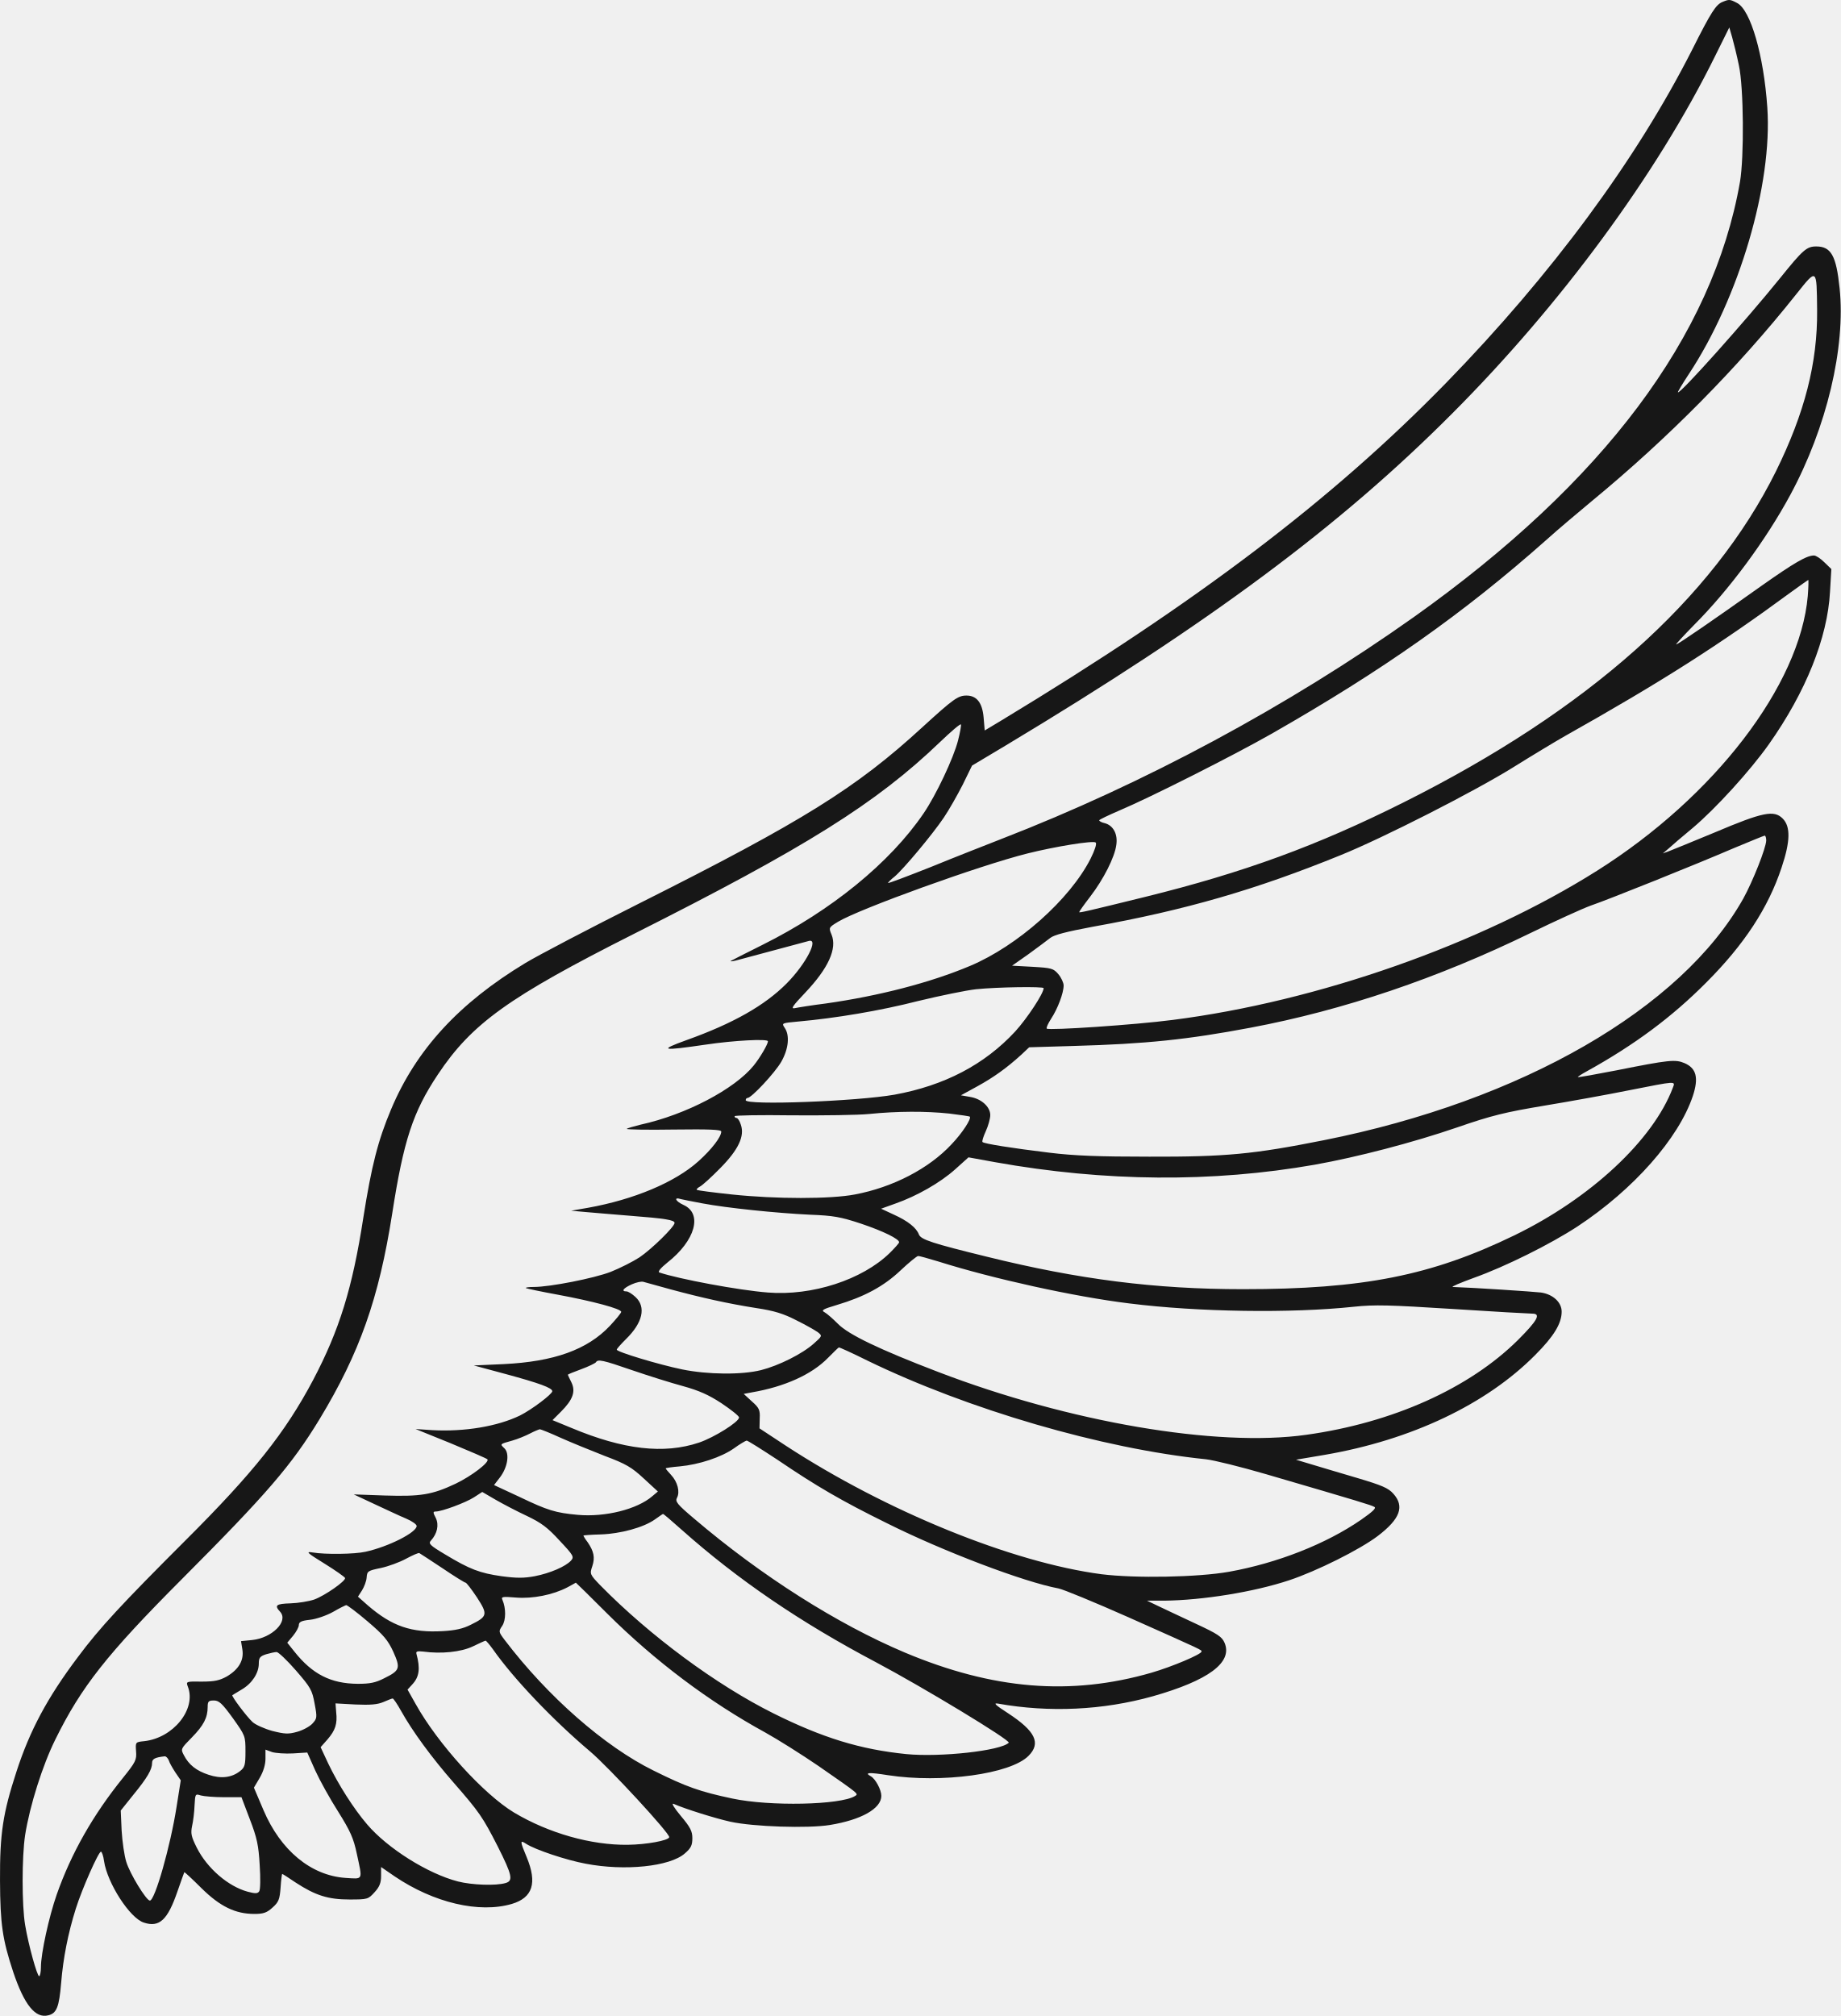
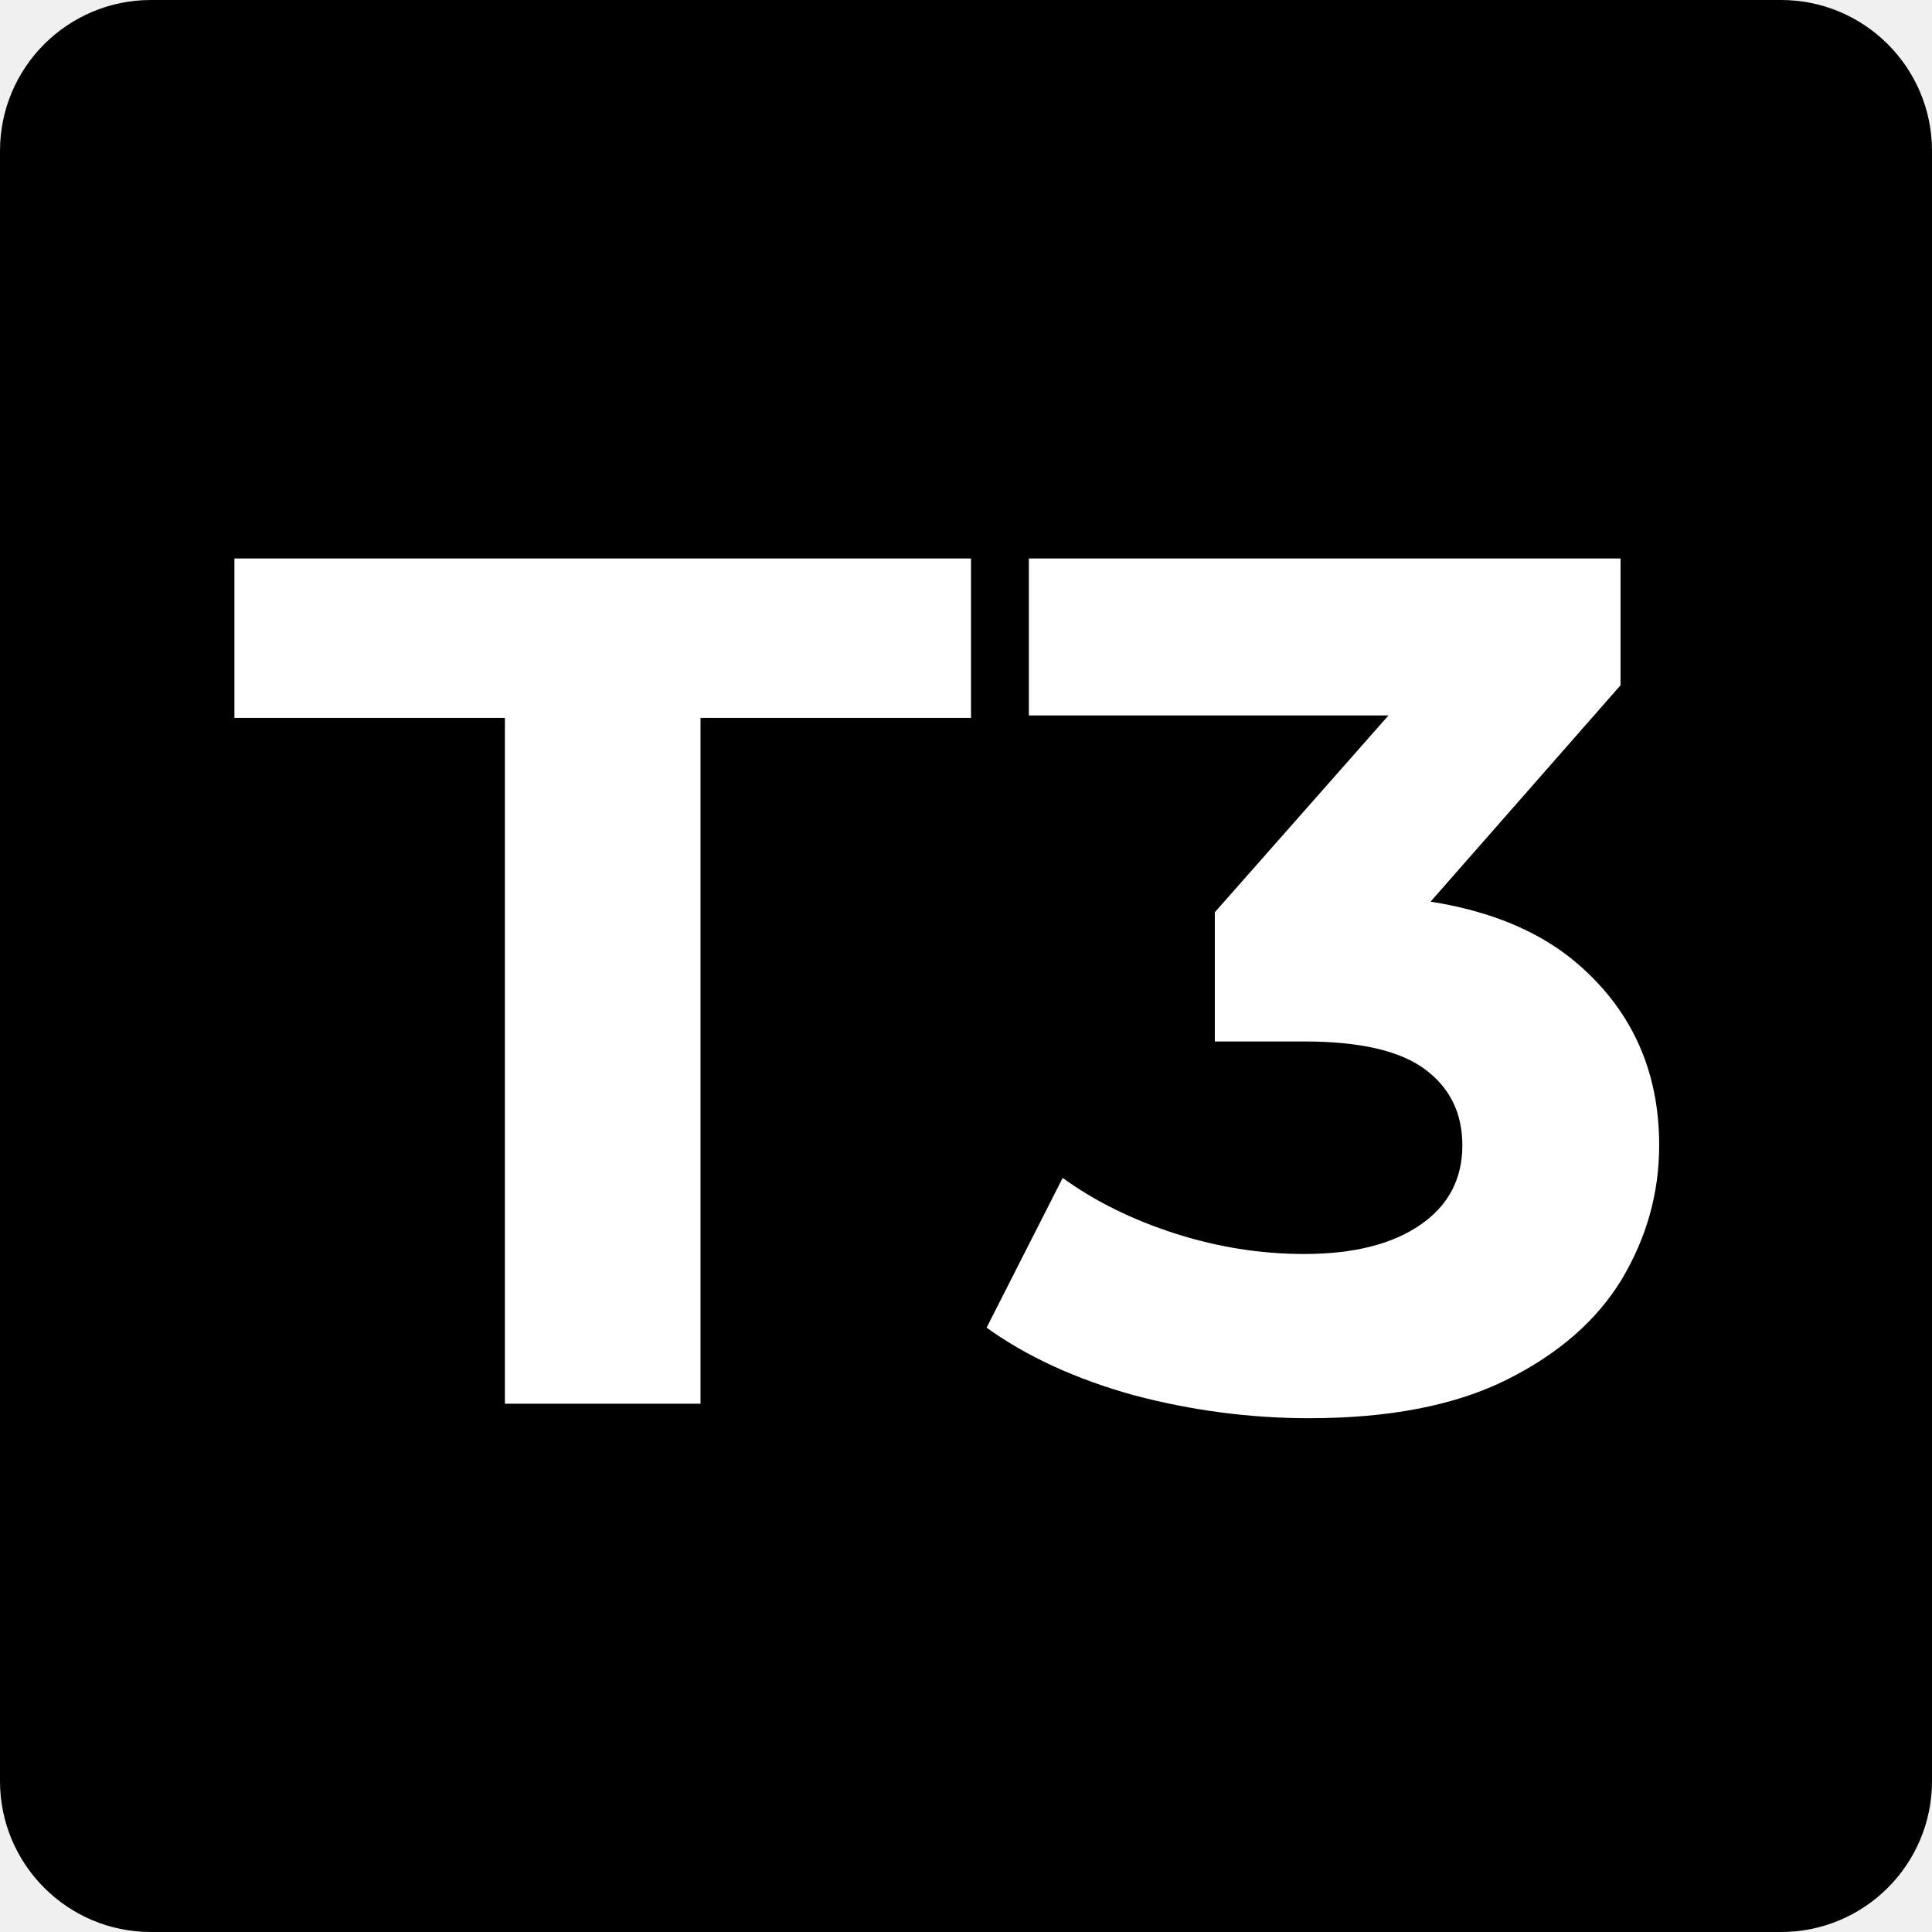
- <svg xmlns="http://www.w3.org/2000/svg" width="1104" height="1209" viewBox="0 0 1104 1209" fill="none">
-   <path d="M1033.07 1.128C1029.07 2.728 1026.27 6.994 1014.81 29.794C981.34 95.794 930.807 164.328 867.207 229.661C799.073 299.528 718.273 360.861 600.54 432.061L590.54 438.061L589.873 430.194C589.073 421.394 585.74 417.128 579.607 417.128C574.54 417.128 571.74 419.128 553.207 436.061C513.607 472.461 481.607 492.461 383.873 541.528C353.873 556.594 322.807 572.861 315.073 577.528C275.34 601.528 249.607 629.394 234.54 665.261C226.673 683.928 222.807 699.128 217.873 730.328C211.34 772.594 203.473 797.794 187.74 827.661C171.073 859.128 152.007 883.128 111.207 923.794C73.207 961.794 59.74 976.194 46.673 993.794C28.407 1018.06 17.873 1037.79 9.873 1062.46C1.74 1087.39 -0.127 1099.53 0.007 1127.79C0.14 1154.06 1.473 1162.99 7.873 1182.46C14.54 1202.33 21.206 1210.59 28.94 1208.59C34.007 1207.39 35.473 1203.53 36.673 1189.13C37.873 1174.33 40.806 1159.39 45.473 1144.59C49.206 1132.73 59.073 1110.46 60.54 1110.46C61.073 1110.46 62.007 1112.99 62.407 1116.19C64.406 1129.39 77.873 1150.33 86.273 1152.99C95.606 1156.06 100.54 1151.39 106.407 1134.33C108.54 1128.19 110.407 1122.99 110.54 1122.73C110.673 1122.59 115.34 1126.86 120.807 1132.33C132.007 1143.39 141.207 1147.79 152.54 1147.79C157.873 1147.79 160.007 1147.13 163.473 1143.93C167.073 1140.73 167.74 1139.13 168.273 1131.93C168.54 1127.53 169.073 1123.79 169.207 1123.79C169.473 1123.79 173.073 1126.06 177.34 1128.99C189.207 1136.73 196.807 1139.13 209.607 1139.13C220.54 1139.13 220.807 1138.99 224.673 1134.73C227.607 1131.53 228.54 1129.13 228.54 1124.99V1119.66L236.673 1125.26C260.14 1141.13 287.34 1147.53 306.94 1141.79C319.473 1138.06 322.273 1129.26 315.873 1113.79C311.74 1103.93 311.74 1103.26 315.607 1105.79C320.94 1109.26 339.607 1115.53 351.207 1117.66C374.54 1122.19 401.74 1119.39 410.673 1111.53C414.407 1108.33 415.207 1106.59 415.207 1102.33C415.207 1098.19 414.007 1095.79 408.273 1088.99C404.273 1084.19 402.407 1081.13 404.007 1081.79C410.94 1084.86 428.94 1090.46 437.873 1092.46C451.74 1095.53 484.54 1096.59 497.607 1094.46C516.54 1091.39 528.54 1084.59 528.54 1076.99C528.54 1073.39 525.073 1066.86 522.273 1065.26C518.14 1062.99 520.94 1062.73 532.54 1064.59C564.673 1069.53 606.007 1063.93 616.807 1052.99C624.407 1045.39 620.94 1038.19 604.673 1027.53C596.807 1022.46 595.473 1021.13 598.54 1021.66C629.207 1027.13 661.34 1025.66 691.34 1017.26C724.673 1007.79 739.34 996.994 734.407 985.261C732.807 981.528 730.407 979.928 716.94 973.661C708.273 969.661 698.273 964.861 694.54 963.128L687.873 959.928H698.273C721.207 959.661 752.007 954.728 773.207 947.661C789.607 942.194 815.34 929.394 826.273 921.128C839.74 910.861 842.407 903.394 835.607 895.794C832.54 892.328 828.673 890.728 813.873 886.328C804.007 883.394 791.74 879.794 786.54 878.194L777.207 875.394L794.54 872.461C846.407 863.528 891.34 842.194 920.673 812.594C931.873 801.394 936.54 793.661 936.54 786.594C936.54 780.994 931.34 776.194 924.14 775.128C919.74 774.594 883.607 772.194 871.207 771.794C870.14 771.661 875.873 769.261 883.873 766.328C902.94 759.528 929.873 746.061 946.007 735.528C979.607 713.394 1006.67 682.728 1015.21 657.261C1018.81 646.328 1017.34 640.594 1010.14 637.528C1004.67 635.261 1001.21 635.528 969.207 641.928C956.807 644.328 946.54 646.194 946.273 645.928C946.007 645.794 948.407 644.194 951.607 642.461C980.273 626.594 1002.67 609.928 1023.21 589.261C1046.01 566.461 1060.41 544.461 1068.41 520.328C1073.74 504.461 1073.87 495.661 1069.07 490.861C1063.87 485.661 1057.21 486.994 1028.54 499.128C1014.94 504.728 1002.41 509.928 1000.54 510.594L997.207 511.794L1000.67 508.861C1002.54 507.128 1009.07 501.528 1015.21 496.461C1028.81 484.994 1049.61 462.194 1060.81 446.328C1082.94 414.994 1096.01 382.461 1097.47 354.861L1098.27 341.261L1094.14 337.261C1091.87 334.994 1089.07 333.128 1087.87 333.128C1083.47 333.128 1076.14 337.394 1056.27 351.394C1028.54 371.128 1006.27 386.461 1005.21 386.461C1004.81 386.461 1009.61 381.261 1015.87 374.861C1037.07 353.661 1059.07 323.794 1073.61 296.861C1095.47 256.461 1106.94 208.328 1103.21 172.728C1101.21 153.394 1098.14 147.794 1089.21 147.794C1083.47 147.794 1081.21 149.794 1067.47 166.861C1046.54 192.728 1007.47 236.461 1006.27 235.261C1006.01 235.128 1008.94 230.194 1012.81 224.328C1042.94 178.728 1063.07 110.461 1059.87 64.461C1057.74 33.261 1049.87 5.928 1041.74 1.794C1037.47 -0.472 1036.94 -0.472 1033.07 1.128ZM1042.81 39.127C1045.74 52.461 1046.01 94.194 1043.47 109.128C1027.21 201.661 961.74 289.128 847.873 370.061C772.673 423.394 686.273 469.928 600.54 503.128C591.34 506.728 572.273 514.194 558.273 519.928C544.14 525.528 532.54 529.928 532.54 529.528C532.54 529.261 534.273 527.394 536.54 525.661C541.873 521.128 559.073 500.594 566.007 490.328C569.073 485.794 574.14 476.861 577.34 470.594L582.94 459.128L602.807 447.261C725.607 373.528 803.74 315.394 870.94 247.928C936.007 182.728 993.607 104.461 1028.54 33.661L1037.07 16.461L1038.81 22.461C1039.74 25.794 1041.61 33.261 1042.81 39.127ZM1089.74 186.061C1090.01 217.661 1082.27 247.661 1065.07 282.594C1026.94 359.394 952.14 425.928 841.873 481.128C790.007 507.128 745.873 523.261 687.073 537.794C651.873 546.461 647.207 547.528 647.207 546.994C647.207 546.594 650.14 542.461 653.74 537.794C661.74 527.394 668.54 514.061 669.473 506.594C670.407 500.194 667.607 494.994 662.54 493.661C660.673 493.261 659.207 492.461 659.207 491.928C659.207 491.528 664.807 488.861 671.607 485.928C689.34 478.461 739.34 453.261 762.54 440.061C829.34 401.928 877.607 367.928 927.34 323.794C934.273 317.528 946.673 307.128 954.673 300.461C1000.14 262.994 1042.01 220.728 1077.21 176.461C1089.74 160.728 1089.47 160.594 1089.74 186.061ZM1084.14 357.394C1079.47 410.994 1028.01 477.928 957.74 522.194C887.74 566.328 790.14 600.594 703.207 611.661C680.807 614.594 629.073 618.061 627.74 616.861C627.34 616.328 628.54 613.794 630.407 610.861C634.273 604.994 637.873 595.528 637.873 590.994C637.873 589.394 636.407 586.194 634.673 584.194C631.74 580.728 630.54 580.461 619.207 579.794L606.94 579.128L616.807 572.194C622.14 568.328 628.007 563.928 629.873 562.461C632.273 560.594 639.607 558.728 655.207 555.794C710.94 545.794 753.207 533.528 804.273 512.728C829.873 502.328 884.007 474.728 907.207 460.328C918.54 453.261 932.673 444.728 938.54 441.394C996.407 408.861 1031.47 386.461 1073.87 355.261C1079.34 351.261 1084.14 347.928 1084.41 347.794C1084.67 347.794 1084.54 352.194 1084.14 357.394ZM574.54 444.061C571.873 454.594 561.34 476.861 553.873 487.794C533.74 517.394 498.54 546.061 457.34 566.594C447.207 571.661 438.54 576.061 438.14 576.328C437.873 576.728 439.873 576.461 442.673 575.661C447.74 574.328 480.273 565.528 484.94 564.328C491.34 562.461 483.473 577.928 471.873 589.661C458.673 602.994 439.607 613.794 411.607 623.794C394.673 629.928 396.807 630.328 423.207 626.461C440.14 623.928 460.54 622.861 460.54 624.461C460.54 626.194 455.873 634.194 452.007 638.994C440.54 653.128 411.473 668.461 384.14 674.461C379.873 675.528 376.14 676.594 375.873 676.994C375.74 677.394 388.273 677.661 404.007 677.394C425.34 677.128 432.54 677.394 432.54 678.594C432.54 681.794 426.807 689.261 418.94 696.328C404.94 708.994 380.14 719.394 352.54 724.328L342.54 726.061L351.207 726.861C356.007 727.261 368.14 728.328 378.273 729.128C399.073 730.728 404.54 731.661 404.54 733.394C404.54 735.661 390.807 749.128 383.473 754.061C379.34 756.728 371.607 760.594 366.273 762.728C356.273 766.594 329.873 771.794 320.14 771.794C317.207 771.794 315.073 772.061 315.34 772.461C315.74 772.728 324.407 774.594 334.673 776.461C355.473 780.328 372.54 784.861 372.54 786.728C372.54 787.394 369.473 791.128 365.74 795.128C352.273 809.394 332.273 816.594 302.007 818.061L284.14 818.861L302.94 823.928C323.607 829.528 331.207 832.328 331.207 834.328C331.207 836.061 318.807 845.394 311.873 848.861C298.407 855.394 278.673 858.728 259.207 857.661L249.207 856.994L270.273 865.528C281.873 870.328 291.74 874.594 292.273 875.128C293.873 876.728 282.94 885.128 273.207 889.794C259.073 896.461 252.14 897.528 230.807 896.861L212.14 896.194L224.673 902.061C231.607 905.261 240.007 909.261 243.607 910.728C247.073 912.194 249.873 914.194 249.873 915.128C249.873 918.994 233.073 927.528 219.207 930.594C212.673 932.061 195.073 932.328 187.34 930.994C183.207 930.328 184.14 931.261 194.54 937.661C201.207 941.794 206.673 945.661 206.94 946.328C207.473 948.061 194.94 956.861 188.407 959.261C185.207 960.328 178.807 961.394 174.273 961.528C165.473 961.794 164.407 962.728 168.007 966.594C173.207 972.328 163.073 982.328 151.207 983.528L144.54 984.194L145.34 989.128C146.407 995.661 143.207 1001.13 136.007 1005.39C131.607 1007.79 128.673 1008.46 121.073 1008.46C111.607 1008.33 111.473 1008.33 112.673 1011.53C117.873 1024.99 103.873 1042.33 86.406 1044.19C81.207 1044.73 81.207 1044.73 81.606 1050.33C82.007 1055.39 81.34 1056.73 73.74 1066.19C55.74 1088.46 42.673 1111.53 34.007 1136.19C29.34 1149.53 24.54 1171.53 24.54 1179.66C24.54 1182.73 24.006 1185.13 23.473 1185.13C22.273 1185.13 17.073 1166.46 15.073 1154.46C13.073 1142.73 13.073 1113.53 15.073 1100.46C17.873 1082.86 25.473 1058.73 33.206 1043.13C48.806 1011.53 64.007 992.194 108.94 947.128C160.14 895.794 174.807 878.728 191.607 851.128C215.74 811.261 227.207 778.728 235.207 727.794C242.007 684.061 247.607 666.861 262.54 644.461C282.94 613.794 305.073 597.928 379.873 560.194C483.473 508.061 525.34 481.794 563.607 445.128C570.273 438.728 576.007 433.794 576.273 434.461C576.54 434.994 575.74 439.394 574.54 444.061ZM1059.21 504.061C1059.07 508.594 1051.21 528.461 1045.47 538.861C1008.41 604.861 912.54 660.194 793.873 683.794C751.74 692.194 735.073 693.794 689.207 693.661C659.073 693.661 644.273 693.128 629.207 691.261C607.34 688.594 590.14 685.928 589.207 684.861C588.807 684.461 589.74 681.528 591.207 678.328C592.673 675.128 593.873 670.728 593.873 668.728C593.873 663.794 588.54 658.861 581.607 657.794L576.273 656.861L586.007 651.528C595.74 646.194 603.607 640.594 612.54 632.461L617.207 628.061L643.873 627.261C687.34 626.061 712.407 623.394 749.873 616.328C805.873 605.794 862.407 586.594 917.873 559.528C932.94 552.194 949.073 544.861 953.873 543.128C964.807 539.394 1016.94 518.461 1039.87 508.594C1049.47 504.594 1057.61 501.261 1058.27 501.128C1058.81 501.128 1059.21 502.461 1059.21 504.061ZM654.007 514.994C641.607 539.394 610.273 567.261 581.74 579.261C558.007 589.261 527.207 597.261 495.207 601.794C486.807 602.861 478.407 604.194 476.673 604.594C474.007 605.128 475.34 603.261 482.94 595.261C496.807 580.594 502.14 568.861 498.673 560.461C496.94 556.328 496.94 556.194 502.673 552.728C515.607 544.994 587.073 519.128 616.273 511.794C632.807 507.661 655.74 503.928 657.073 505.261C657.873 505.928 656.54 509.928 654.007 514.994ZM625.873 592.594C625.873 595.794 615.873 610.861 608.807 618.594C590.407 638.461 566.407 650.994 536.54 656.461C514.007 660.461 447.207 662.994 447.207 659.794C447.207 658.994 447.74 658.461 448.273 658.461C450.673 658.461 464.807 643.261 468.54 636.728C472.94 628.994 473.74 620.861 470.54 616.328C468.673 613.528 468.807 613.528 478.94 612.594C501.073 610.594 527.607 606.194 550.54 600.328C563.74 597.128 579.34 593.928 585.207 593.261C598.007 591.928 625.873 591.528 625.873 592.594ZM1003.21 652.328C991.34 683.794 953.74 718.728 908.14 740.861C858.407 764.994 817.473 773.128 745.34 773.128C692.673 773.128 646.807 767.261 591.873 753.661C559.207 745.661 552.273 743.394 551.073 740.328C549.607 736.328 544.407 732.194 536.14 728.461L528.407 724.861L536.94 721.794C549.873 717.261 563.873 709.261 572.807 701.261L580.807 694.061L596.94 696.994C662.54 708.728 727.073 709.261 788.54 698.461C813.873 693.928 847.207 685.261 873.607 676.194C894.807 668.861 902.673 666.994 926.54 662.994C941.873 660.461 964.673 656.328 977.207 653.794C1005.61 648.194 1004.81 648.194 1003.21 652.328ZM569.207 667.794C575.74 668.594 581.34 669.394 581.607 669.661C582.673 670.861 577.073 679.528 570.673 686.194C557.073 700.861 535.34 712.061 512.673 716.328C498.14 719.128 465.473 719.128 438.94 716.328C427.74 715.128 418.273 713.928 417.873 713.528C417.473 713.261 418.407 712.328 419.873 711.528C421.34 710.728 426.807 705.794 432.007 700.461C442.94 689.394 446.673 681.261 444.273 674.461C443.607 672.194 442.407 670.461 441.74 670.461C441.073 670.461 440.54 670.061 440.54 669.394C440.54 668.861 456.007 668.594 474.807 668.861C493.74 668.994 514.673 668.728 521.207 668.061C538.273 666.328 555.34 666.328 569.207 667.794ZM421.207 721.661C436.007 724.461 466.007 727.528 485.74 728.461C499.873 728.994 504.14 729.794 516.273 733.794C529.74 738.328 539.207 742.994 539.207 744.994C539.207 745.528 536.673 748.328 533.607 751.394C517.073 767.528 486.94 777.261 460.54 775.128C443.073 773.794 406.94 766.994 395.473 763.128C394.273 762.728 396.14 760.461 400.273 757.128C417.073 743.928 421.473 727.794 409.873 722.594C404.94 720.328 403.873 717.661 408.407 719.128C409.607 719.394 415.34 720.594 421.207 721.661ZM562.54 756.461C595.473 766.861 644.407 777.661 677.207 781.661C718.407 786.861 774.407 787.661 811.873 783.661C824.407 782.328 833.207 782.594 871.207 784.994C895.74 786.594 917.207 787.794 918.94 787.794C924.273 787.794 922.14 791.794 910.273 803.661C881.073 832.594 835.073 853.261 783.34 860.461C729.74 868.061 641.073 852.861 562.54 822.728C527.34 809.261 508.807 800.328 502.54 793.928C499.607 790.994 496.007 787.794 494.54 786.994C492.273 785.794 493.34 785.128 501.873 782.594C518.407 777.661 530.007 771.394 540.007 761.928C545.073 757.128 549.873 753.261 550.54 753.261C551.34 753.128 556.673 754.728 562.54 756.461ZM402.273 773.261C421.073 778.328 436.673 781.794 453.607 784.461C464.273 786.061 469.873 787.794 477.607 791.794C483.34 794.594 489.073 797.928 490.54 798.994C493.207 801.128 493.073 801.261 488.14 805.661C481.207 811.928 466.94 818.994 456.407 821.661C444.673 824.594 424.273 824.328 409.207 821.261C394.94 818.328 369.873 810.728 369.873 809.394C369.873 808.861 372.407 806.061 375.34 803.128C385.473 793.261 387.607 783.794 381.073 777.794C379.073 775.928 376.673 774.461 375.74 774.461C372.273 774.461 373.873 772.461 378.94 770.194C381.607 768.994 384.807 768.328 385.873 768.728C386.94 768.994 394.407 771.128 402.273 773.261ZM520.14 815.928C580.54 845.261 660.807 868.728 723.207 875.128C728.007 875.661 744.14 879.661 759.207 884.061C816.273 900.728 822.273 902.594 824.14 903.661C825.607 904.328 823.34 906.461 816.273 911.394C795.207 925.928 766.007 937.394 737.073 942.594C718.273 945.928 680.807 946.594 660.54 944.061C606.94 936.994 531.607 906.328 471.473 867.128L455.473 856.594L455.607 850.728C455.873 845.661 455.34 844.328 450.94 840.461L446.007 835.928L450.94 834.994C470.407 831.661 486.807 824.328 496.54 814.328C499.873 810.994 502.807 808.061 503.073 808.061C503.34 807.928 511.073 811.394 520.14 815.928ZM379.34 821.794C389.073 825.128 402.673 829.394 409.607 831.261C419.207 833.928 424.94 836.461 432.673 841.528C438.407 845.394 443.207 849.128 443.207 850.061C443.207 852.728 428.273 862.061 419.207 865.128C398.14 872.194 373.873 869.394 342.673 856.328L331.34 851.661L336.407 846.594C343.607 839.394 345.34 834.461 342.673 828.994C341.473 826.594 340.54 824.594 340.54 824.461C340.54 824.194 344.14 822.728 348.54 821.128C352.94 819.528 356.94 817.528 357.34 816.994C358.54 814.994 361.207 815.528 379.34 821.794ZM336.407 862.328C342.673 865.128 354.54 869.928 362.673 873.128C375.473 877.928 378.807 879.928 386.007 886.594L394.54 894.461L391.207 897.261C382.14 905.128 362.94 909.928 346.54 908.461C333.207 907.261 328.407 905.794 311.473 897.661L296.273 890.594L299.873 885.928C304.407 879.928 305.74 871.794 302.54 868.594C299.74 865.928 299.607 866.061 307.207 863.928C310.54 862.994 315.34 860.994 317.873 859.661C320.407 858.328 323.073 857.261 323.74 857.128C324.273 857.128 330.007 859.394 336.407 862.328ZM466.407 875.528C489.607 891.261 504.673 900.061 532.007 913.528C565.607 930.328 614.007 948.728 634.807 952.594C637.607 953.128 656.407 960.861 676.54 969.794C722.94 990.461 720.54 989.394 720.54 990.461C720.54 992.061 702.94 999.528 690.54 1003.13C642.007 1017.13 595.473 1013.26 542.54 990.994C502.14 973.928 456.673 945.128 416.273 910.728C406.007 902.061 404.807 900.461 406.007 898.194C407.873 894.728 406.407 888.728 402.407 884.461C400.673 882.594 399.207 880.861 399.207 880.594C399.207 880.328 402.94 879.794 407.607 879.394C419.207 878.328 432.54 873.928 440.14 868.594C443.607 866.061 447.073 864.061 447.74 863.928C448.273 863.794 456.673 869.128 466.407 875.528ZM316.007 909.128C324.673 913.261 328.407 916.061 335.607 923.928C344.007 932.861 344.407 933.661 342.407 935.928C339.207 939.394 330.14 943.394 320.673 945.261C314.14 946.461 309.873 946.461 300.807 945.261C287.74 943.394 281.74 941.128 266.94 932.194C257.74 926.728 256.807 925.661 258.407 923.928C262.273 919.661 263.34 914.461 261.34 910.328C259.607 906.994 259.607 906.461 261.34 906.461C264.94 906.461 279.34 901.128 284.273 897.928L289.207 894.728L297.207 899.394C301.607 901.928 310.007 906.328 316.007 909.128ZM408.94 917.528C442.54 947.394 479.873 972.861 525.34 996.861C553.473 1011.79 606.407 1043.79 604.94 1045.13C600.14 1049.93 564.007 1053.93 543.473 1051.93C515.873 1049.13 493.34 1042.19 463.873 1027.53C429.607 1010.46 389.74 980.994 360.007 950.728C353.74 944.194 353.607 943.928 355.207 939.261C356.94 934.061 356.14 930.328 352.407 924.861C350.94 922.994 349.873 921.128 349.873 920.861C349.873 920.728 354.54 920.328 360.273 920.194C372.14 919.794 385.873 916.061 392.673 911.261C395.207 909.528 397.34 907.928 397.607 907.928C397.873 907.794 402.94 912.194 408.94 917.528ZM265.34 940.461C272.407 945.261 278.673 949.128 279.207 949.128C279.74 949.128 282.807 953.128 286.007 957.928C292.673 968.194 292.407 969.394 282.407 974.328C277.74 976.728 272.94 977.794 265.473 978.194C246.673 979.261 235.073 975.261 220.54 962.728L214.673 957.528L217.073 953.794C218.407 951.661 219.74 948.194 219.873 946.061C220.14 942.194 220.673 941.928 228.407 940.328C232.807 939.394 239.74 936.861 243.607 934.728C247.34 932.728 250.94 931.128 251.473 931.394C252.007 931.661 258.273 935.794 265.34 940.461ZM364.007 967.528C392.94 996.328 425.34 1020.59 458.94 1038.99C466.407 1043.13 480.807 1052.19 490.94 1059.13C515.873 1076.46 514.94 1075.66 512.673 1077.13C503.873 1082.46 461.873 1083.39 439.207 1078.59C419.74 1074.46 411.74 1071.66 391.873 1061.79C362.673 1047.39 328.54 1017.53 302.673 983.528C298.94 978.594 298.94 978.328 301.207 974.994C303.473 971.528 303.473 964.461 301.34 959.528C300.407 957.528 301.207 957.394 309.473 958.061C319.473 958.861 331.607 956.461 340.273 951.928C342.94 950.461 345.207 949.261 345.34 949.128C345.473 949.128 353.873 957.394 364.007 967.528ZM220.407 972.328C230.14 980.594 232.673 983.661 235.873 990.594C240.273 1000.46 239.873 1001.79 230.407 1006.46C225.207 1009.13 221.873 1009.79 214.54 1009.79C198.407 1009.66 187.34 1004.06 176.54 990.461L172.273 985.128L175.74 980.994C177.607 978.728 179.207 975.794 179.207 974.594C179.207 972.728 180.673 971.928 185.873 971.394C189.607 970.994 195.74 968.861 199.607 966.728C203.473 964.461 207.073 962.728 207.607 962.594C208.273 962.594 214.007 966.861 220.407 972.328ZM295.74 989.261C308.007 1006.73 331.607 1031.53 353.873 1050.33C365.207 1059.93 402.007 1099.79 401.34 1101.79C400.807 1103.79 387.74 1106.19 376.407 1106.33C354.54 1106.59 329.073 1099.39 308.273 1086.99C290.14 1076.06 262.54 1045.79 249.207 1021.79L244.407 1013.26L247.207 1010.19C251.473 1005.66 252.14 1000.59 249.74 991.794C249.34 990.328 250.273 990.061 253.873 990.461C264.673 991.928 276.407 990.728 283.473 987.394C287.34 985.528 290.807 983.928 291.207 983.928C291.607 983.928 293.607 986.328 295.74 989.261ZM177.473 1001.79C186.273 1011.93 187.207 1013.53 188.673 1021.66C190.273 1030.06 190.14 1030.59 187.34 1033.66C185.74 1035.39 181.607 1037.66 178.14 1038.59C172.94 1040.06 170.807 1039.93 163.34 1038.06C158.54 1036.73 153.207 1034.33 151.473 1032.73C147.74 1029.26 138.673 1017.13 139.34 1016.59C139.607 1016.46 142.14 1014.86 145.073 1013.13C151.207 1009.53 155.207 1003.26 155.207 997.661C155.207 994.194 155.873 993.261 159.607 992.061C161.873 991.394 164.807 990.728 165.873 990.728C166.94 990.728 172.14 995.661 177.473 1001.79ZM240.54 1026.06C247.473 1038.46 258.94 1054.06 271.873 1068.86C287.473 1086.73 289.473 1089.66 298.407 1107.13C307.207 1124.59 307.873 1127.93 303.207 1129.26C297.34 1130.99 283.073 1130.46 274.673 1128.33C256.54 1123.66 232.407 1108.46 220.14 1094.06C212.14 1084.73 202.807 1070.06 196.94 1057.79L192.273 1047.79L196.407 1043.13C201.073 1037.66 202.407 1033.93 201.607 1026.73L201.207 1021.53L213.207 1022.19C222.14 1022.59 226.407 1022.19 229.873 1020.73C232.407 1019.66 234.94 1018.59 235.473 1018.59C235.873 1018.46 238.273 1021.93 240.54 1026.06ZM139.607 1030.33C147.073 1040.86 147.207 1040.99 147.207 1050.33C147.207 1058.59 146.807 1059.93 143.873 1062.19C138.94 1066.06 132.54 1066.86 125.073 1064.33C117.74 1061.93 113.207 1058.33 110.273 1052.59C108.273 1048.86 108.407 1048.73 115.073 1041.93C122.14 1034.73 124.54 1030.06 124.54 1023.66C124.54 1020.33 125.073 1019.79 128.273 1019.79C131.34 1019.79 133.207 1021.53 139.607 1030.33ZM175.74 1051.53L184.273 1050.99L189.073 1061.79C191.74 1067.66 197.873 1078.73 202.807 1086.46C210.14 1098.19 212.007 1102.33 214.007 1111.79C217.473 1127.93 218.007 1126.86 207.207 1126.19C186.407 1124.73 168.273 1109.66 158.007 1085.53L152.273 1072.06L155.74 1066.19C158.007 1062.33 159.207 1058.19 159.207 1054.73V1049.26L163.207 1050.73C165.473 1051.39 171.073 1051.79 175.74 1051.53ZM101.207 1055.66C101.607 1057.13 103.473 1060.33 105.207 1062.99L108.407 1067.66L105.873 1083.66C102.273 1106.73 92.94 1139.79 89.873 1139.79C87.74 1139.79 77.873 1123.66 75.74 1116.59C74.54 1112.86 73.34 1104.33 72.94 1097.79L72.406 1085.79L79.873 1076.46C88.406 1066.06 91.207 1061.13 91.207 1057.26C91.207 1054.86 92.806 1053.93 98.806 1053.26C99.606 1053.26 100.673 1054.33 101.207 1055.66ZM134.273 1077.79H144.807L149.873 1091.13C154.14 1102.19 155.073 1106.73 155.74 1118.46C156.273 1126.19 156.14 1133.26 155.473 1134.19C154.54 1135.66 153.073 1135.66 148.54 1134.46C136.807 1131.26 124.273 1120.46 118.007 1108.06C114.673 1101.39 114.273 1099.53 115.207 1094.99C115.873 1092.19 116.54 1086.59 116.673 1082.73C117.073 1075.79 117.073 1075.66 120.407 1076.73C122.273 1077.26 128.54 1077.79 134.273 1077.79Z" fill="#171717" />
+ <svg xmlns="http://www.w3.org/2000/svg" width="128" height="128" viewBox="0 0 128 128" fill="none">
+   <path d="M0 10C0 4.477 4.477 0 10 0H118C123.523 0 128 4.477 128 10V118C128 123.523 123.523 128 118 128H10C4.477 128 0 123.523 0 118V10Z" fill="black" />
+   <path d="M33.451 93V47.56H15.531V37H64.331V47.56H46.411V93H33.451ZM86.725 93.96C82.832 93.96 78.965 93.453 75.125 92.44C71.285 91.373 68.032 89.88 65.365 87.96L70.405 78.04C72.539 79.587 75.019 80.813 77.845 81.72C80.672 82.627 83.525 83.08 86.405 83.08C89.659 83.08 92.219 82.44 94.085 81.16C95.952 79.88 96.885 78.12 96.885 75.88C96.885 73.747 96.059 72.067 94.405 70.84C92.752 69.613 90.085 69 86.405 69H80.485V60.44L96.085 42.76L97.525 47.4H68.165V37H107.365V45.4L91.845 63.08L85.285 59.32H89.045C95.925 59.32 101.125 60.867 104.645 63.96C108.165 67.053 109.925 71.027 109.925 75.88C109.925 79.027 109.099 81.987 107.445 84.76C105.792 87.48 103.259 89.693 99.845 91.4C96.432 93.107 92.059 93.96 86.725 93.96Z" fill="white" />
</svg>
